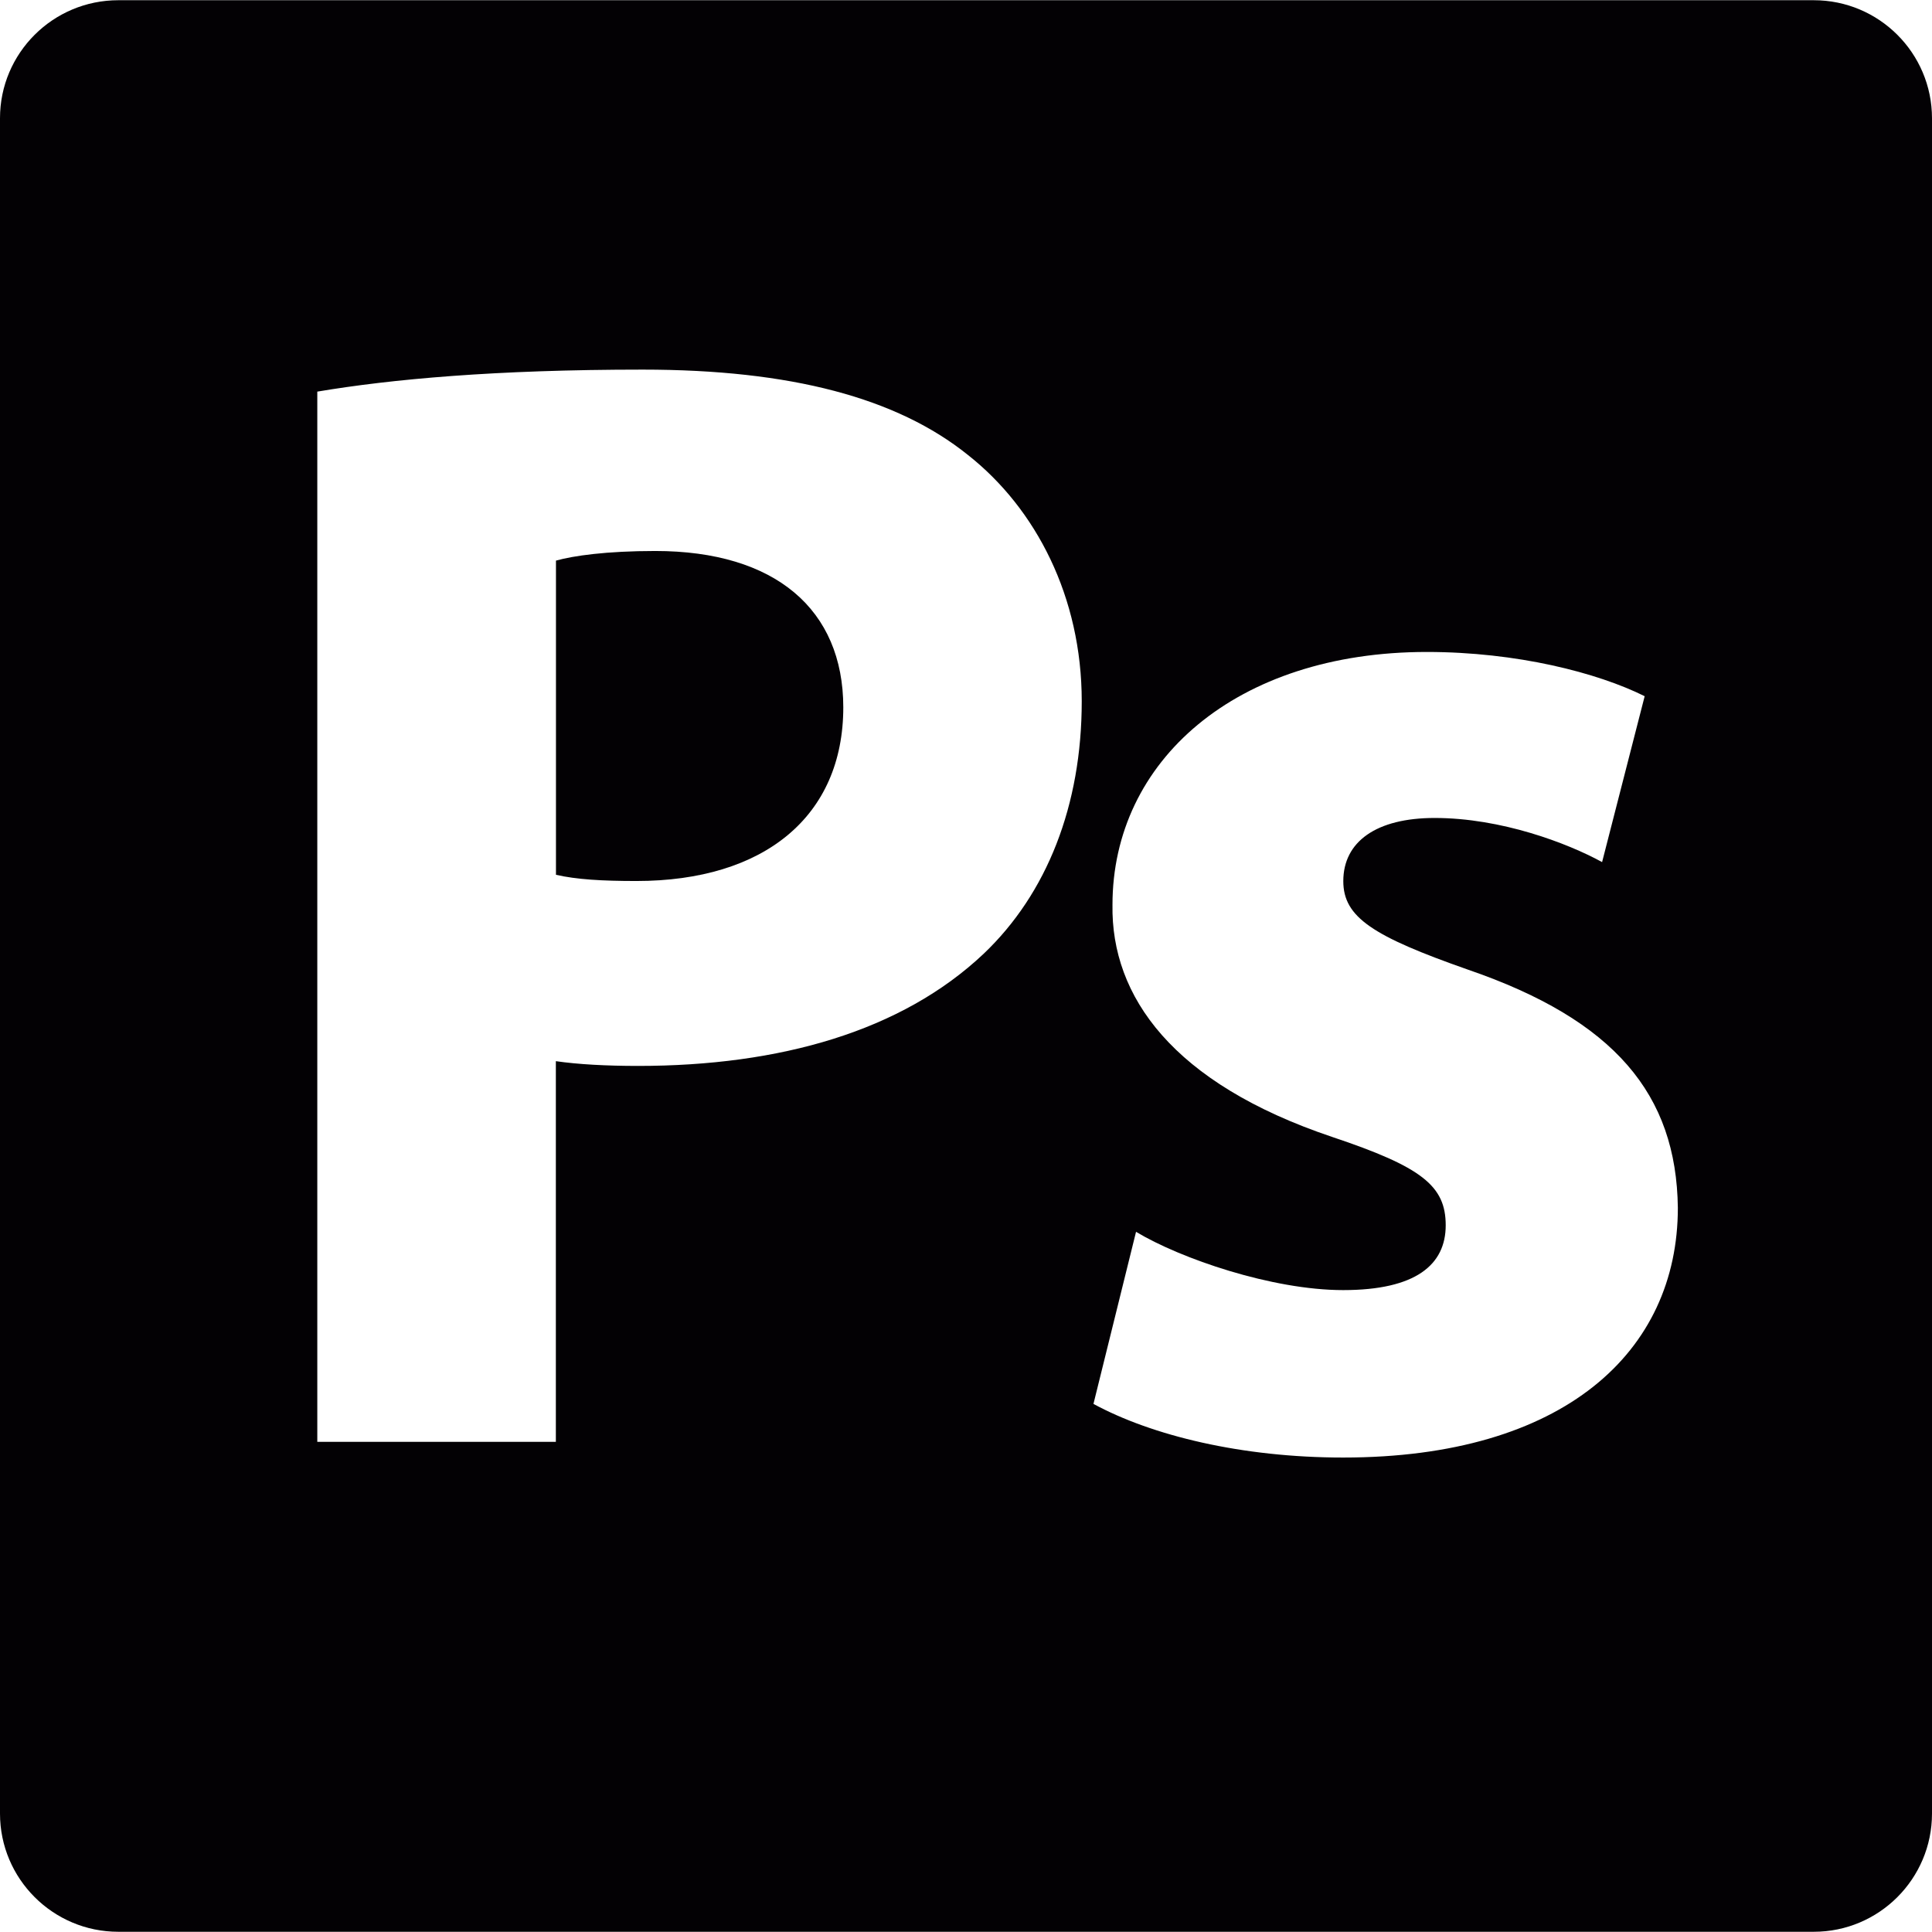
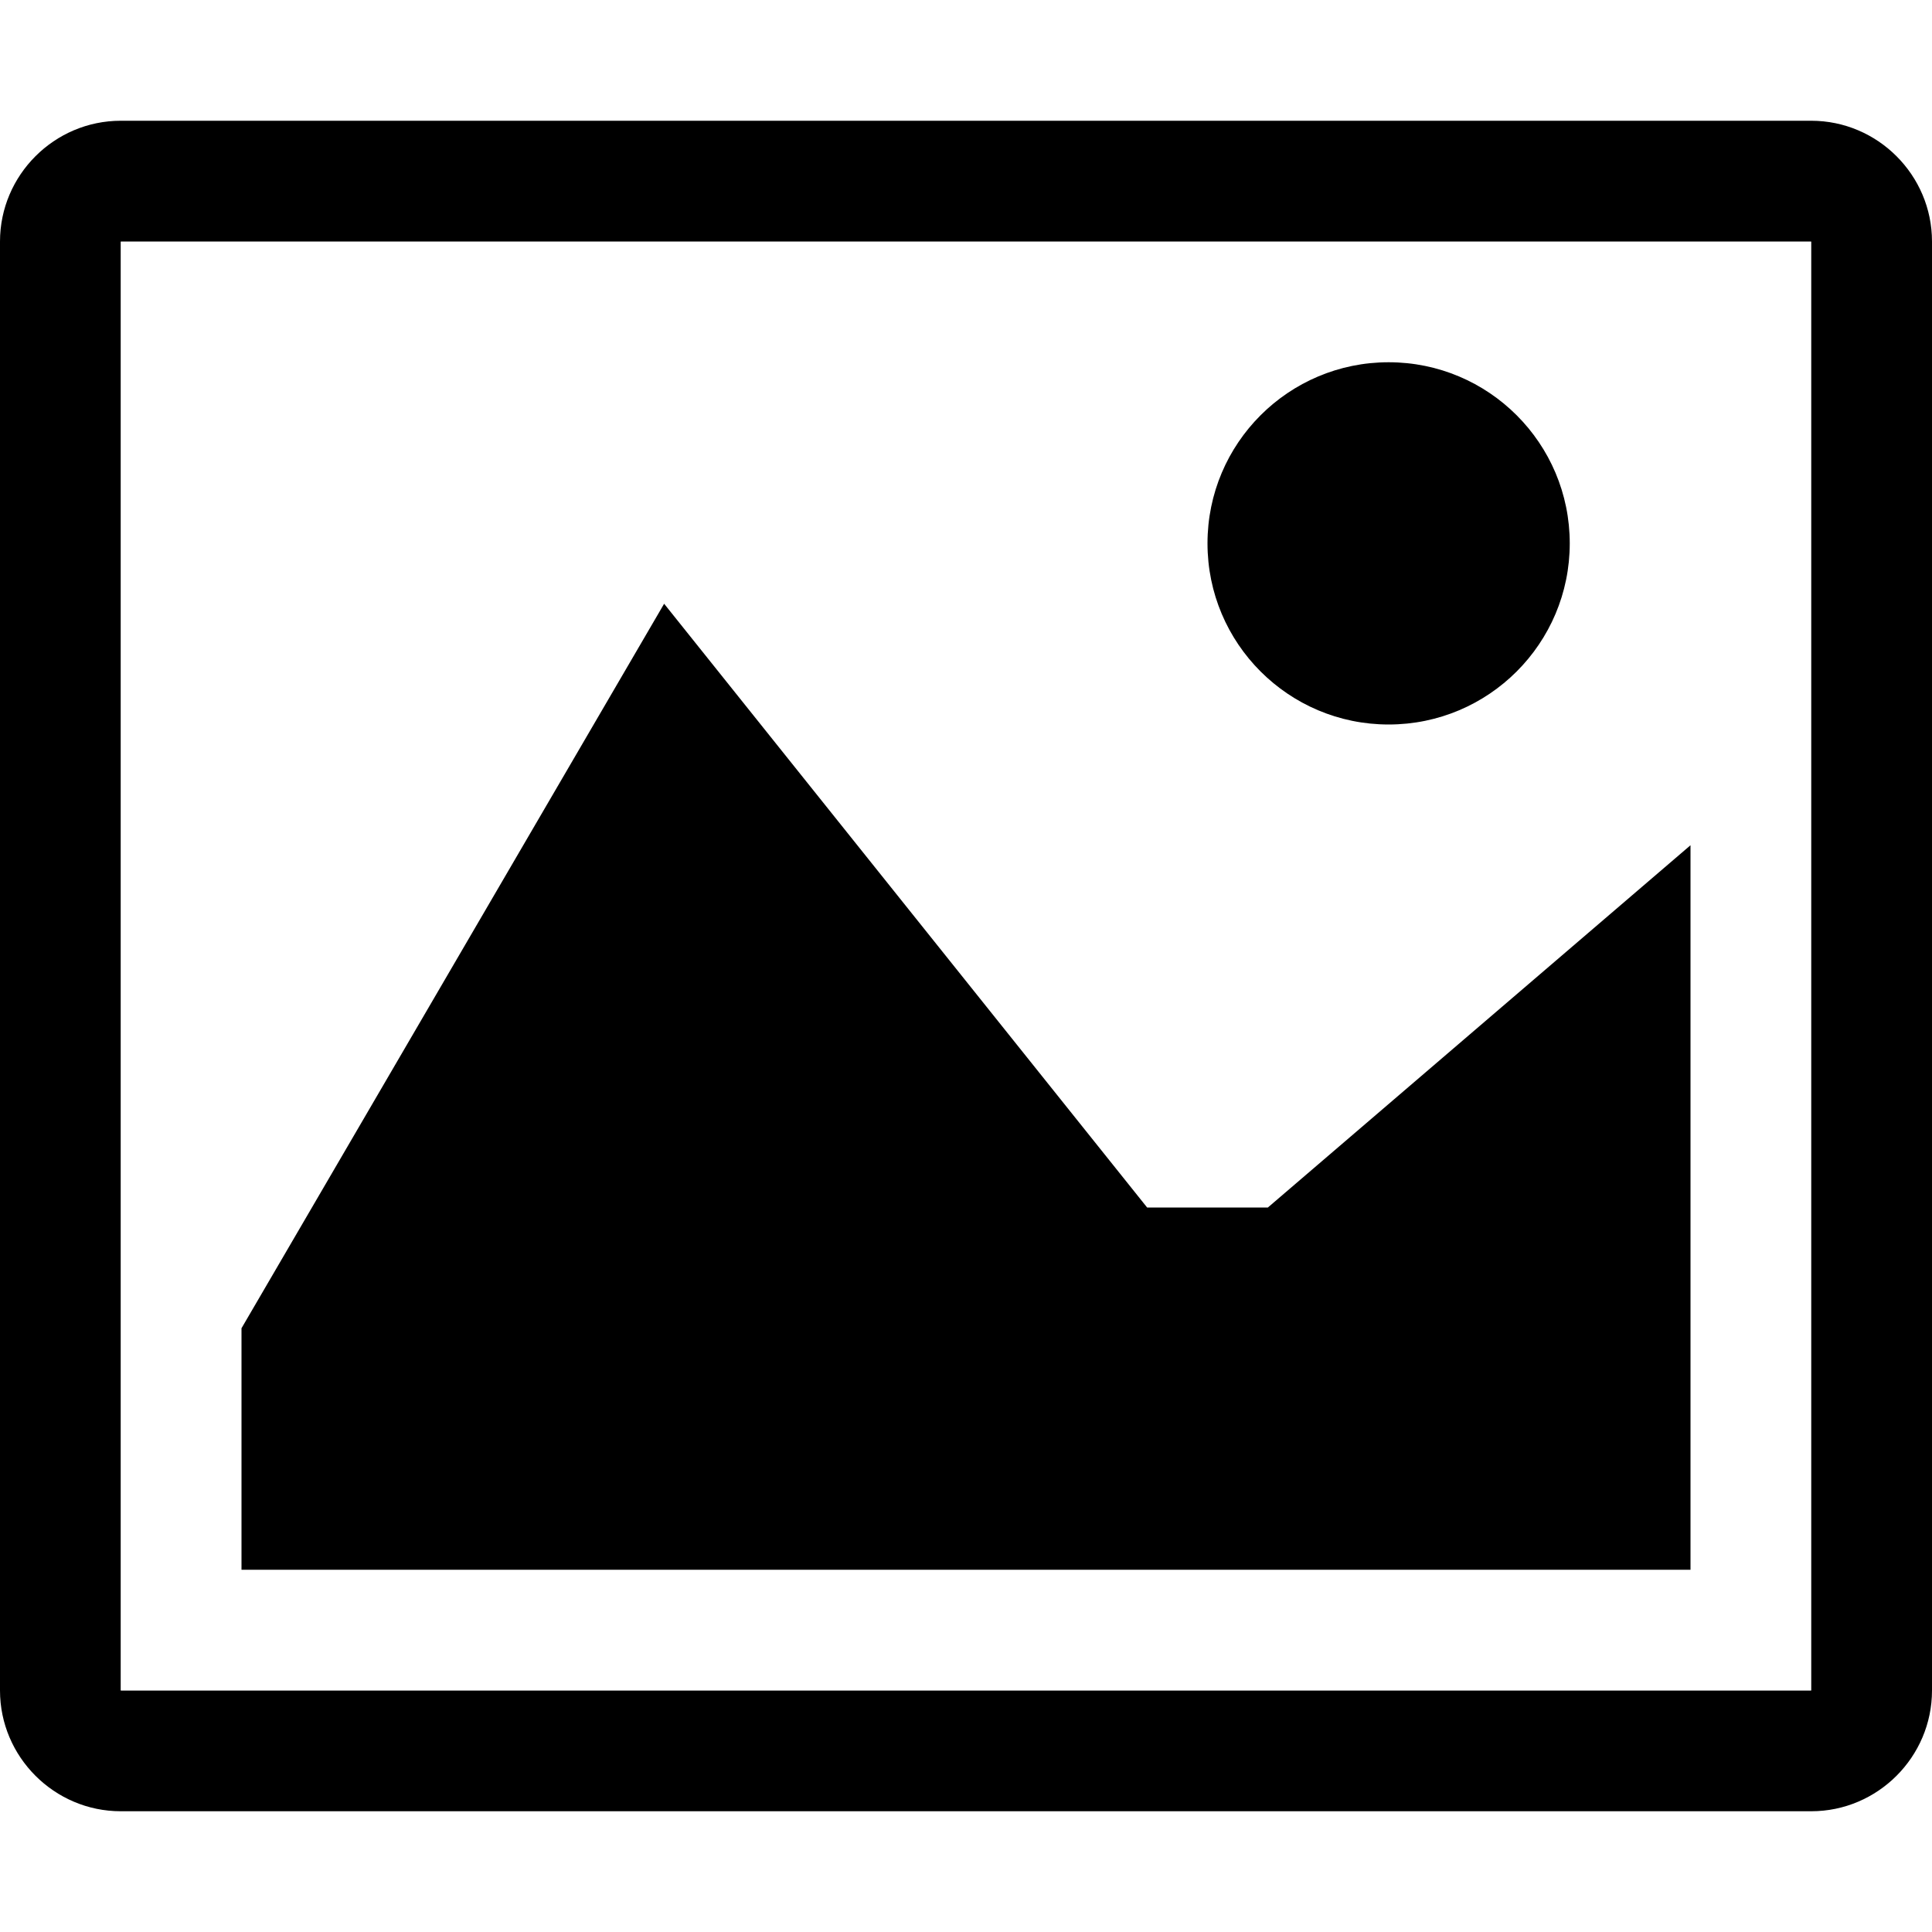
- <svg xmlns="http://www.w3.org/2000/svg" version="1.1" id="Capa_1" x="0px" y="0px" viewBox="0 0 17.469 17.469" style="enable-background:new 0 0 17.469 17.469;" xml:space="preserve">
-   <g>
-     <g>
-       <path style="fill:#030104;" d="M5.925,4.982c-0.442,0-0.742,0.043-0.898,0.087v2.841C5.213,7.952,5.44,7.966,5.754,7.966    c1.157,0,1.871-0.585,1.871-1.571C7.624,5.511,7.01,4.982,5.925,4.982z" />
-       <path style="fill:#030104;" d="M16.4,0.002H1.07C0.479,0.002,0,0.48,0,1.069v15.329c0,0.59,0.479,1.069,1.07,1.069H16.4    c0.59,0,1.069-0.479,1.069-1.069V1.07C17.469,0.48,16.99,0.002,16.4,0.002z M8.894,8.624c-0.741,0.7-1.842,1.014-3.125,1.014    c-0.287,0-0.543-0.014-0.743-0.043v3.442H2.869V3.541C3.54,3.428,4.482,3.342,5.811,3.342c1.341,0,2.299,0.256,2.94,0.771    c0.617,0.486,1.03,1.286,1.03,2.228S9.466,8.08,8.894,8.624z M12.145,13.179c-0.916,0-1.729-0.198-2.258-0.485l0.385-1.556    c0.4,0.241,1.229,0.527,1.873,0.527c0.655,0,0.927-0.228,0.927-0.586c0-0.356-0.214-0.527-1.027-0.799    c-1.442-0.485-2-1.271-1.986-2.099c0-1.298,1.114-2.286,2.842-2.286c0.814,0,1.542,0.187,1.97,0.4l-0.385,1.5    c-0.314-0.172-0.913-0.399-1.514-0.399c-0.527,0-0.826,0.214-0.826,0.571c0,0.328,0.269,0.499,1.126,0.8    c1.328,0.456,1.886,1.128,1.899,2.154C15.171,12.222,14.141,13.179,12.145,13.179z" />
-     </g>
-   </g>
-   <g>
- </g>
-   <g>
- </g>
-   <g>
- </g>
-   <g>
- </g>
-   <g>
- </g>
-   <g>
- </g>
-   <g>
- </g>
-   <g>
- </g>
-   <g>
- </g>
-   <g>
- </g>
-   <g>
- </g>
-   <g>
- </g>
-   <g>
- </g>
-   <g>
- </g>
-   <g>
- </g>
+ <svg xmlns="http://www.w3.org/2000/svg" version="1.1" width="32" height="32" viewBox="0 0 32 32">
+   <path d="M29.996 4c0.001 0.001 0.003 0.002 0.004 0.004v23.993c-0.001 0.001-0.002 0.003-0.004 0.004h-27.993c-0.001-0.001-0.003-0.002-0.004-0.004v-23.993c0.001-0.001 0.002-0.003 0.004-0.004h27.993zM30 2h-28c-1.1 0-2 0.9-2 2v24c0 1.1 0.9 2 2 2h28c1.1 0 2-0.9 2-2v-24c0-1.1-0.9-2-2-2v0z" />
+   <path d="M26 9c0 1.657-1.343 3-3 3s-3-1.343-3-3 1.343-3 3-3 3 1.343 3 3z" />
+   <path d="M28 26h-24v-4l7-12 8 10h2l7-6z" />
</svg>
